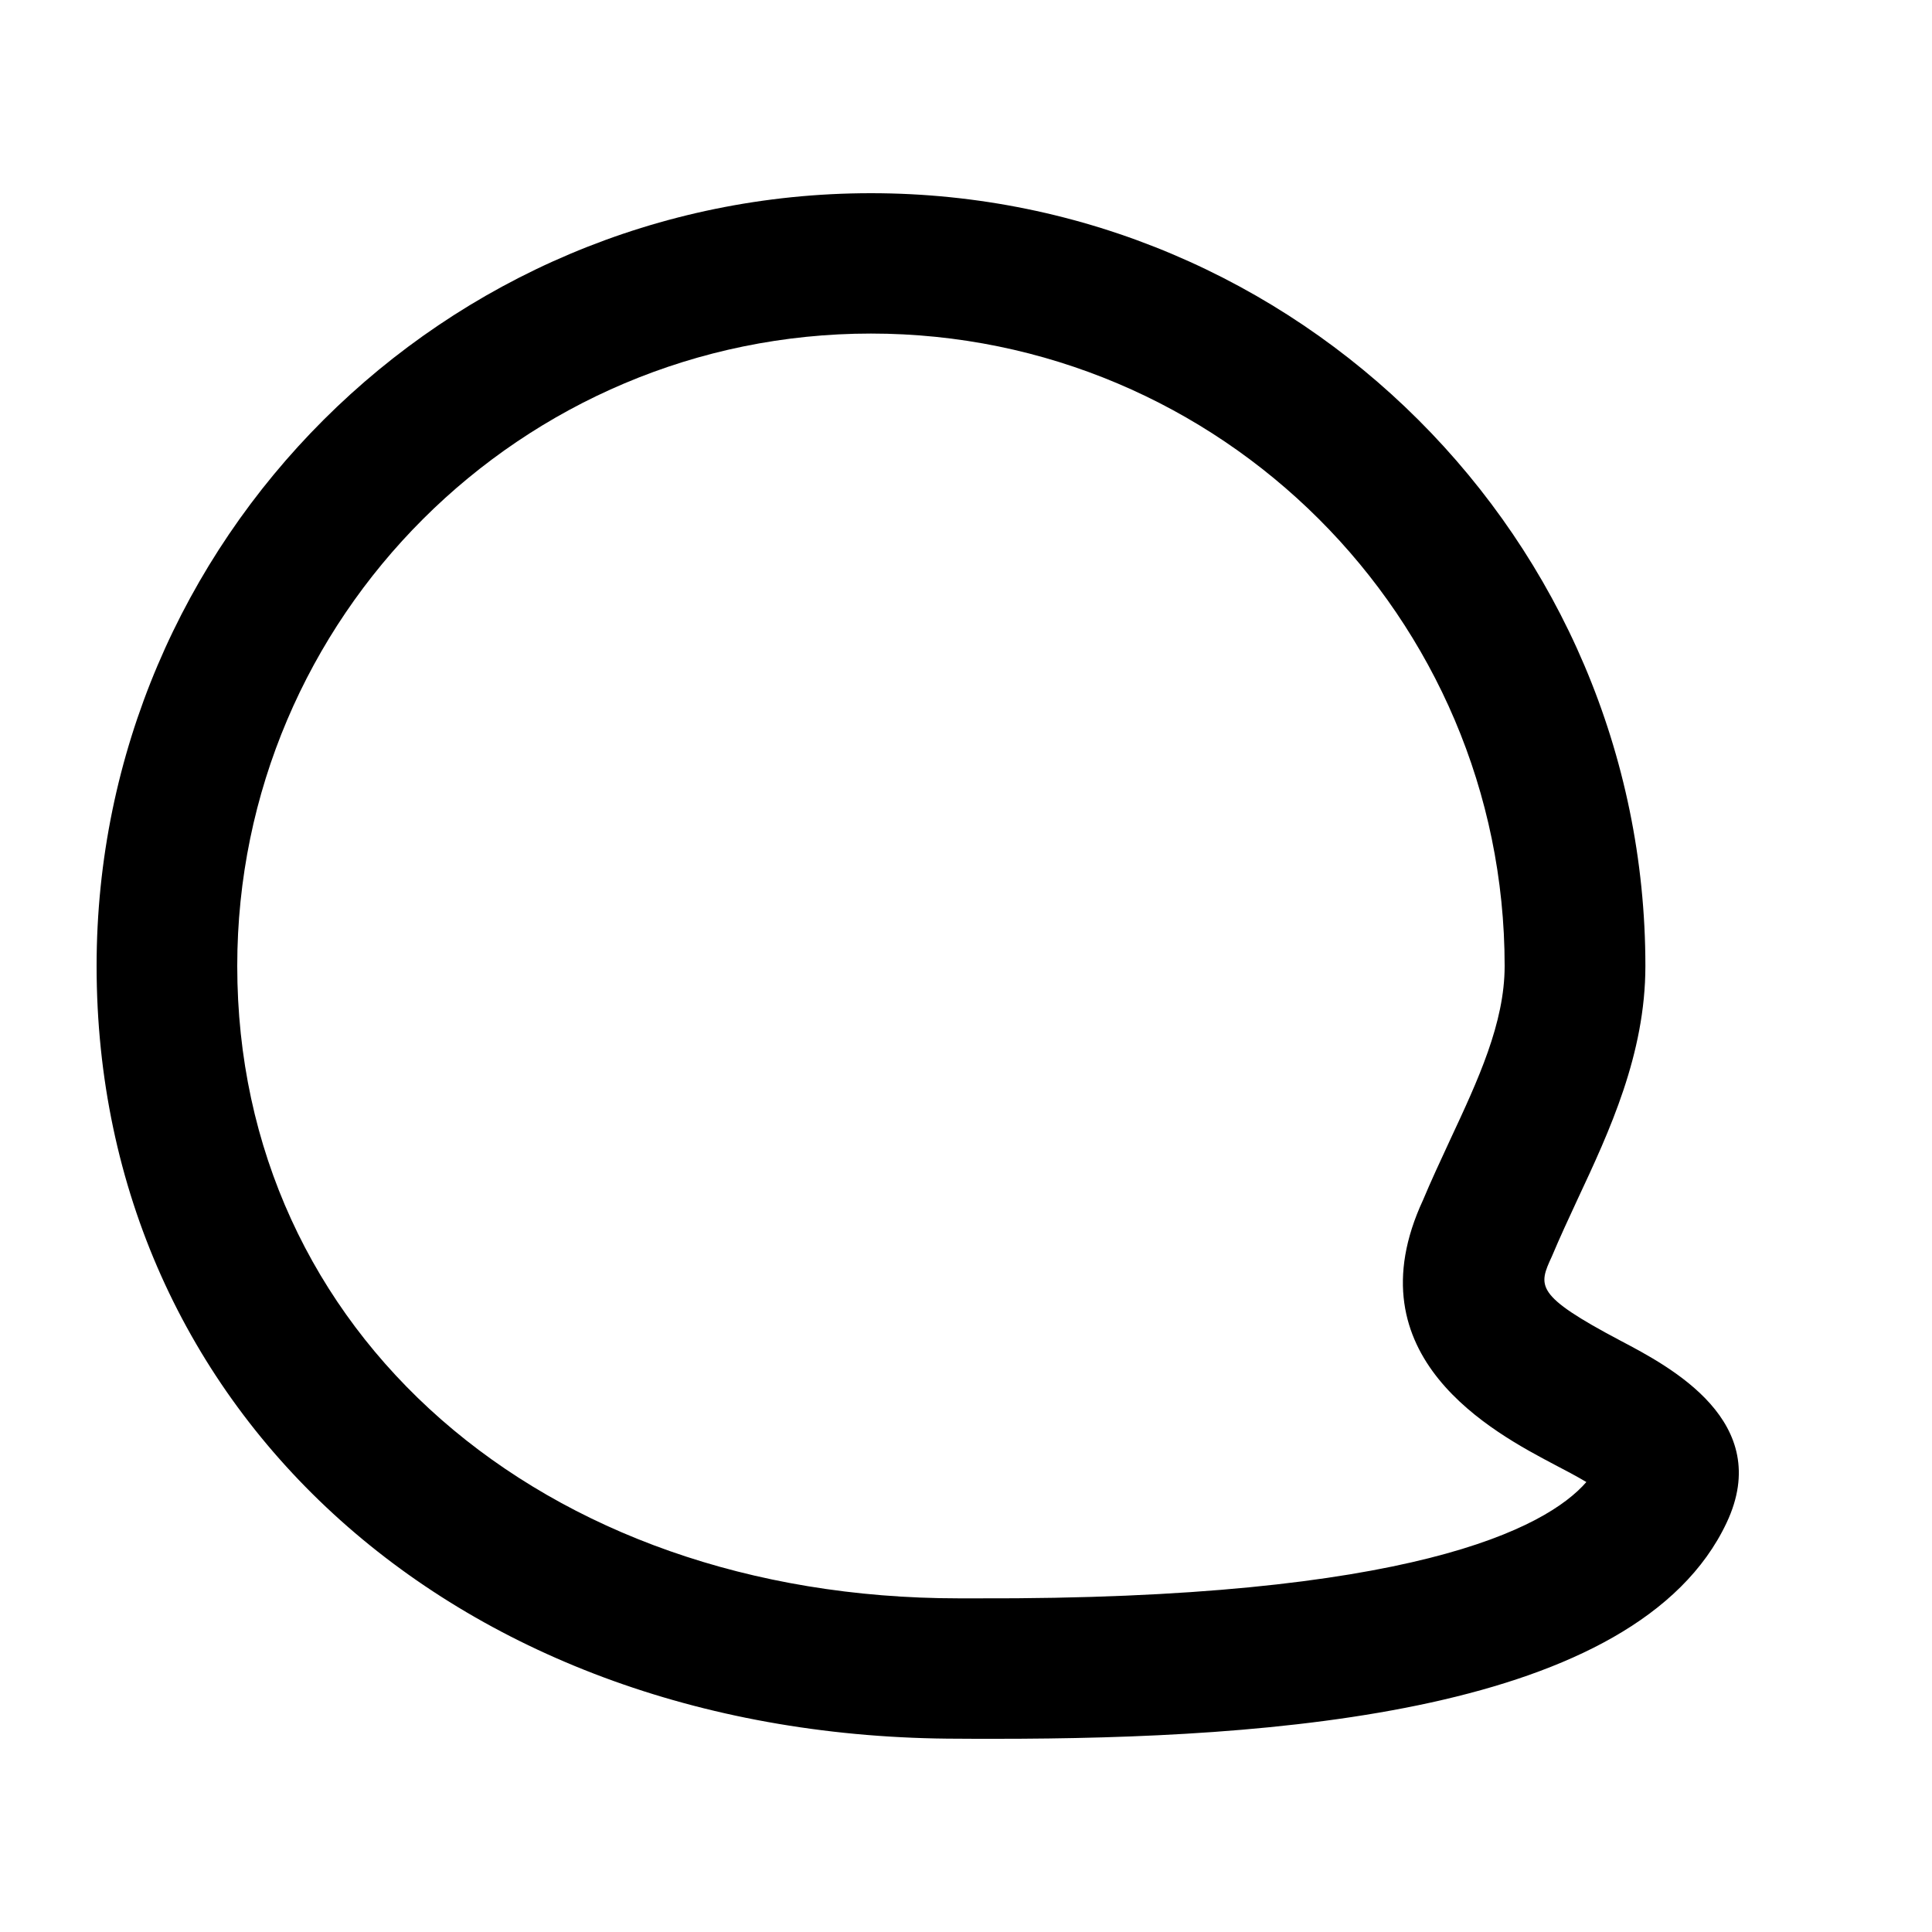
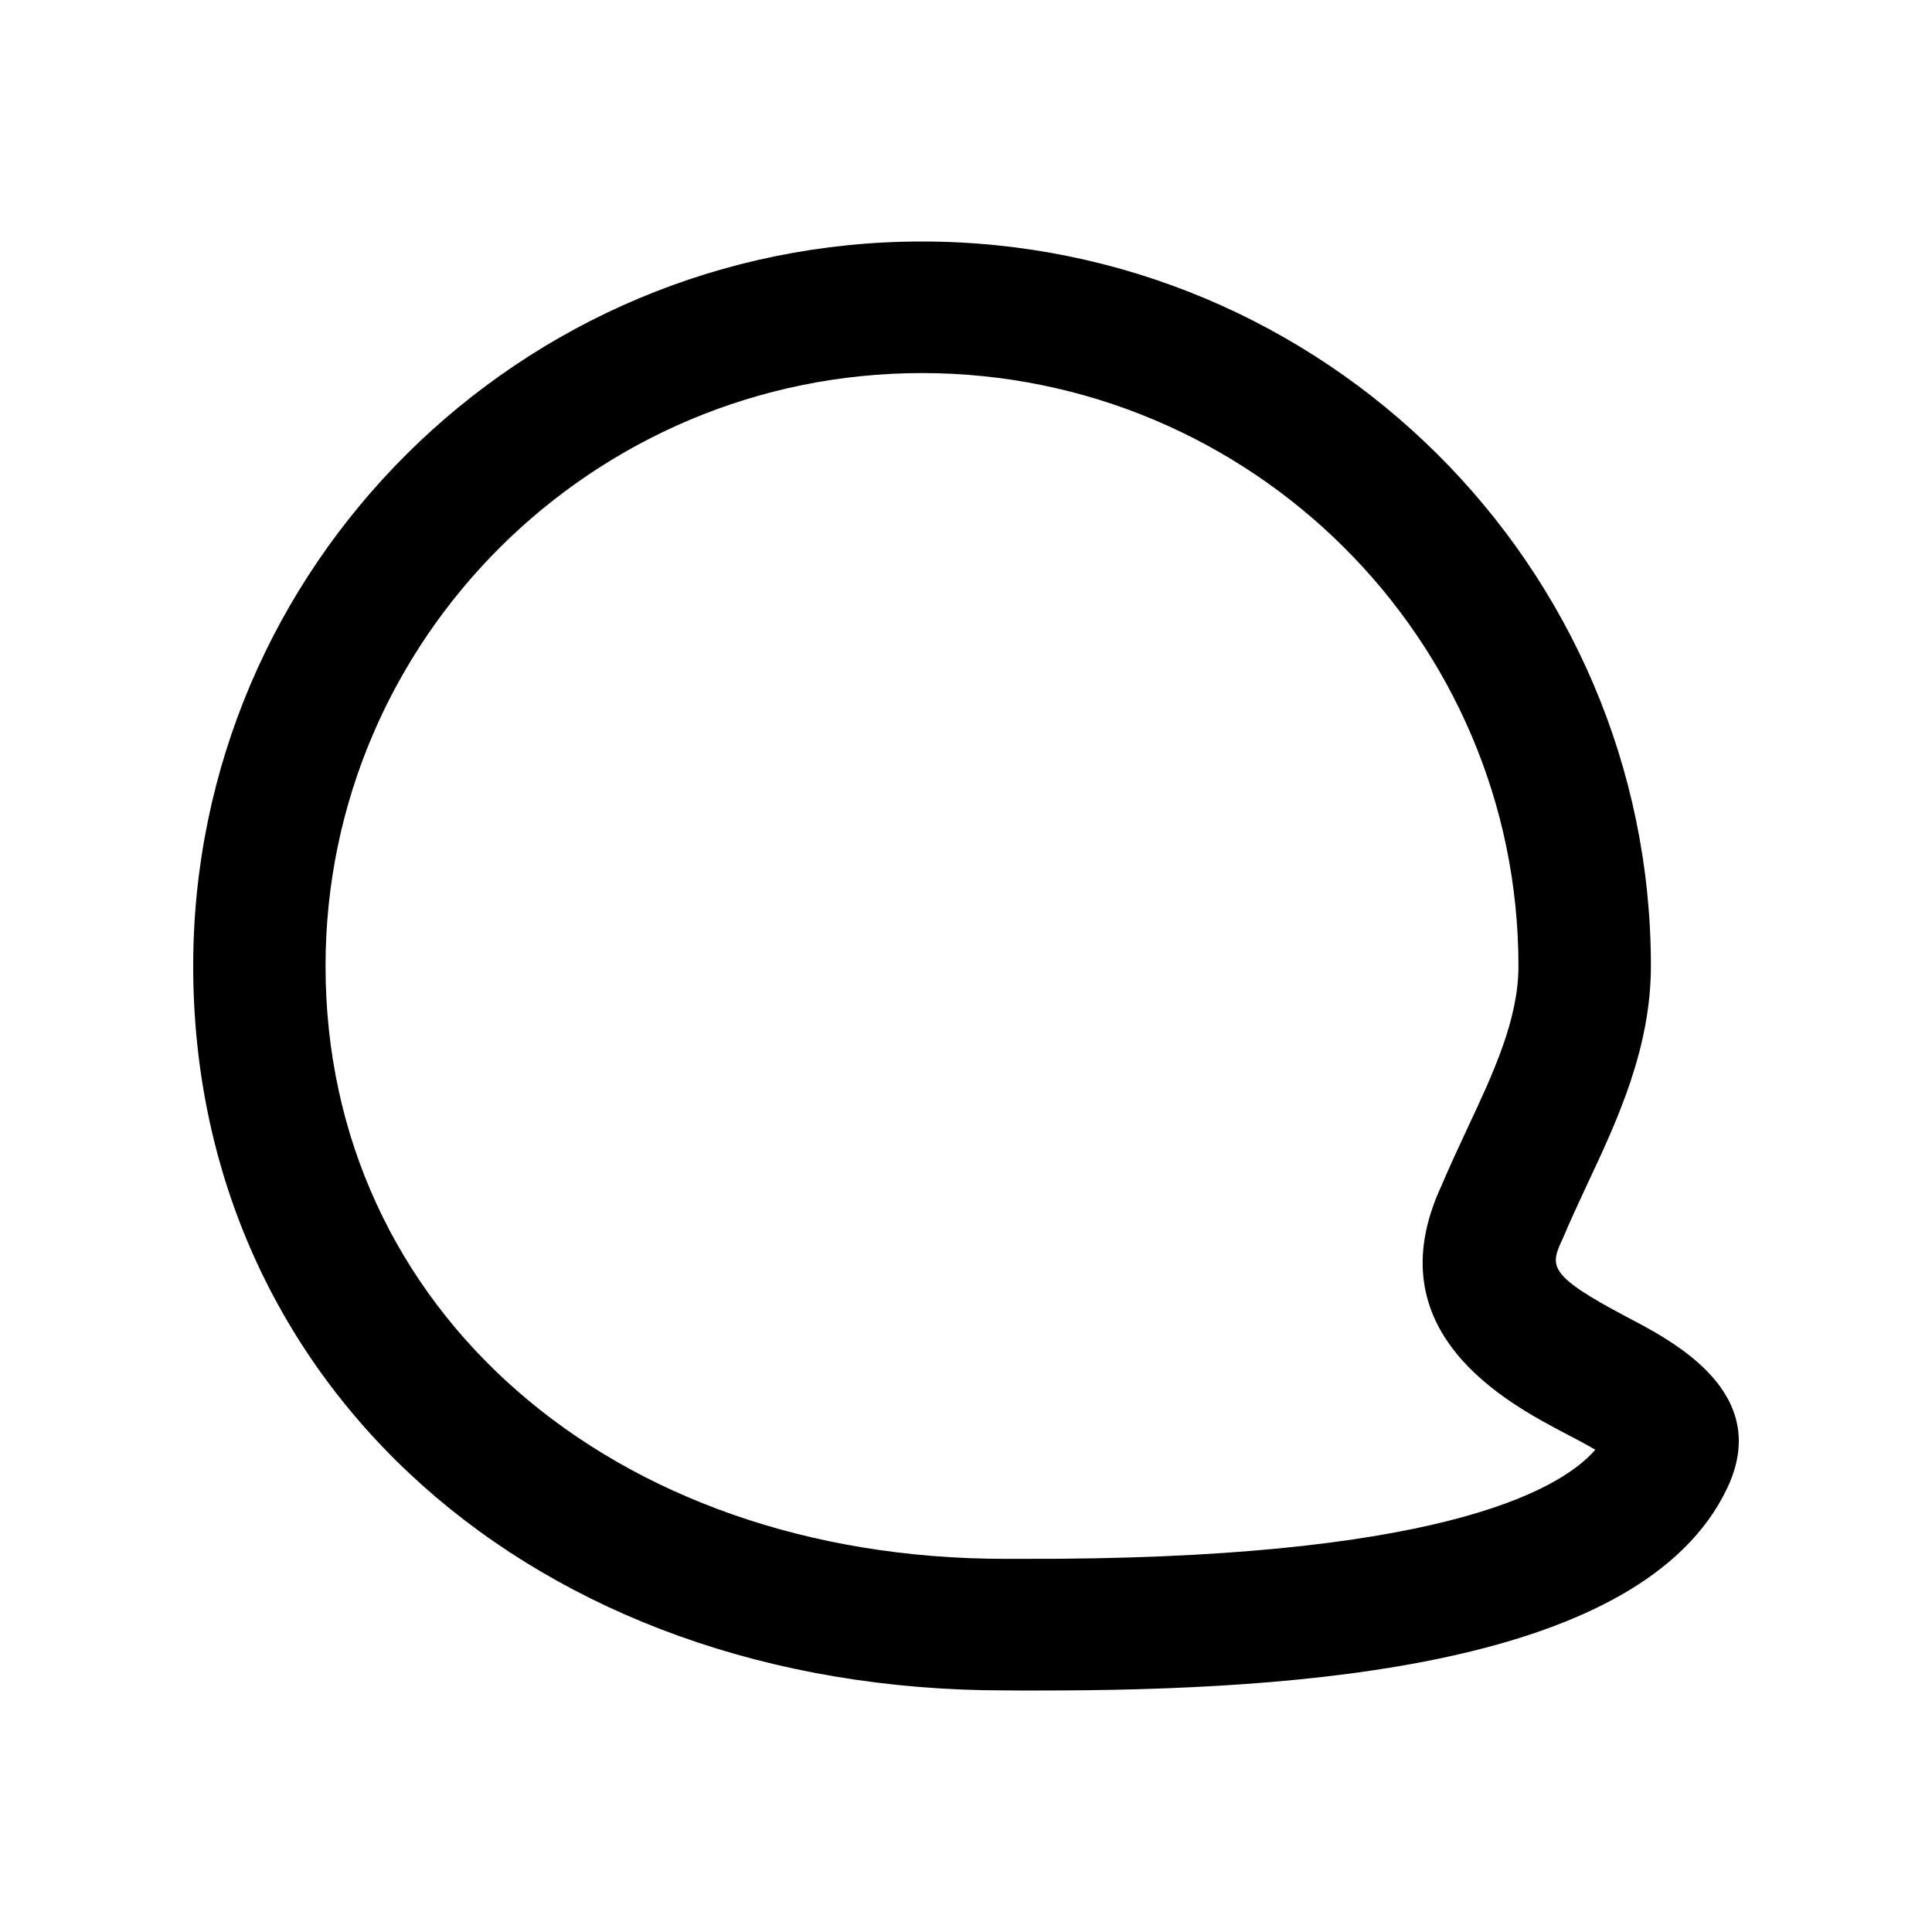
<svg id="message" viewBox="0 0 20 20">
-   <path d="M10.11,16.546 L9.927,16.546 C5.598,16.546 2.456,13.793 2.456,10 C2.456,6.39 5.399,3.453 9.016,3.453 C12.633,3.453 15.576,6.39 15.576,10 C15.576,10.59 15.301,11.18 15.01,11.803 C14.909,12.021 14.809,12.236 14.732,12.421 C13.976,14.047 15.463,14.83 16.096,15.164 C16.194,15.215 16.32,15.281 16.422,15.342 C16.006,15.82 14.608,16.561 10.11,16.546 M16.776,13.879 C15.881,13.406 15.924,13.312 16.066,13.004 C16.147,12.811 16.238,12.615 16.33,12.417 C16.66,11.712 17.033,10.912 17.033,10 C17.033,5.588 13.436,2 9.016,2 C4.596,2 1,5.588 1,10 C1,14.635 4.755,17.999 9.927,17.999 L10.103,18 L10.309,18 C13.166,18 16.941,17.744 17.874,15.763 C18.367,14.717 17.293,14.151 16.776,13.879" />
+   <path d="M10.574,16.137 L10.402,16.137 C6.328,16.137 3.37,13.556 3.37,10 C3.37,6.616 6.14,3.862 9.544,3.862 C12.949,3.862 15.719,6.616 15.719,10 C15.719,10.553 15.46,11.106 15.186,11.69 C15.091,11.895 14.997,12.096 14.924,12.27 C14.213,13.794 15.612,14.528 16.208,14.841 C16.3,14.889 16.419,14.951 16.515,15.008 C16.123,15.456 14.808,16.151 10.574,16.137 M16.848,13.637 C16.006,13.193 16.046,13.105 16.18,12.816 C16.256,12.635 16.342,12.452 16.428,12.266 C16.739,11.605 17.09,10.855 17.09,10 C17.09,5.864 13.704,2.5 9.544,2.5 C5.384,2.5 2,5.864 2,10 C2,14.345 5.534,17.499 10.402,17.499 L10.568,17.5 L10.761,17.5 C13.45,17.5 17.003,17.26 17.881,15.403 C18.345,14.422 17.335,13.892 16.848,13.637" />
</svg>
